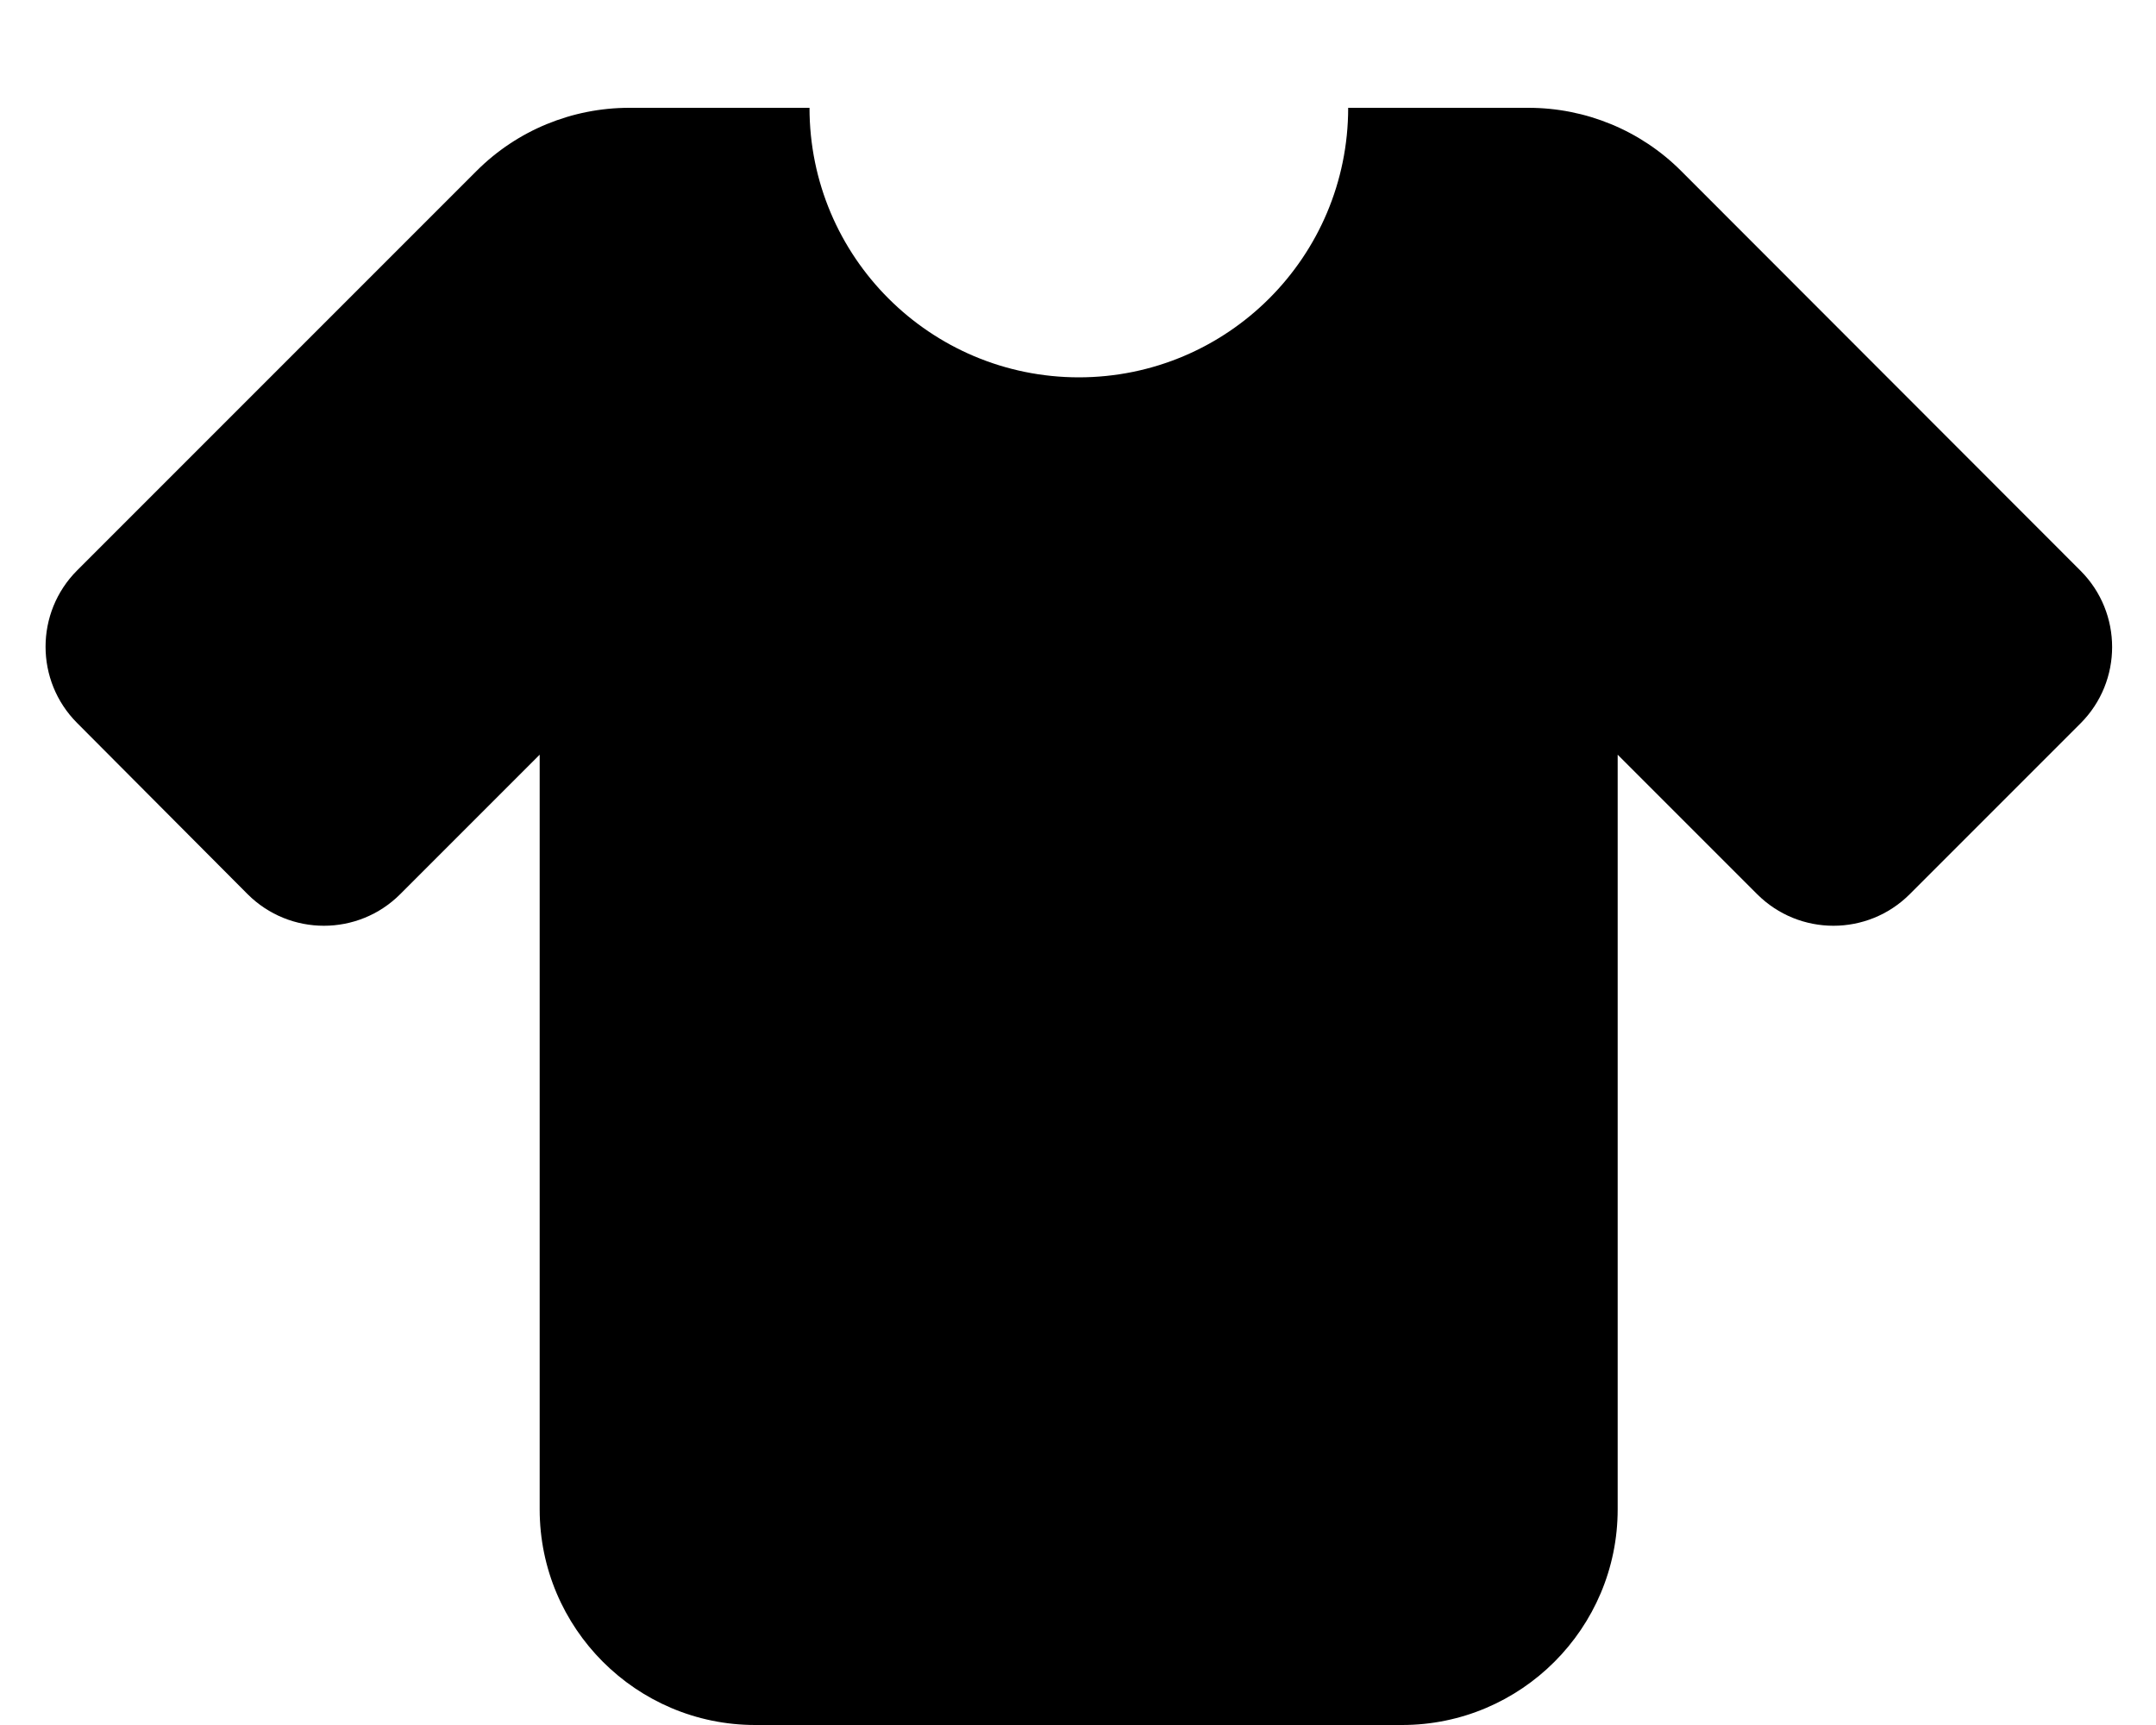
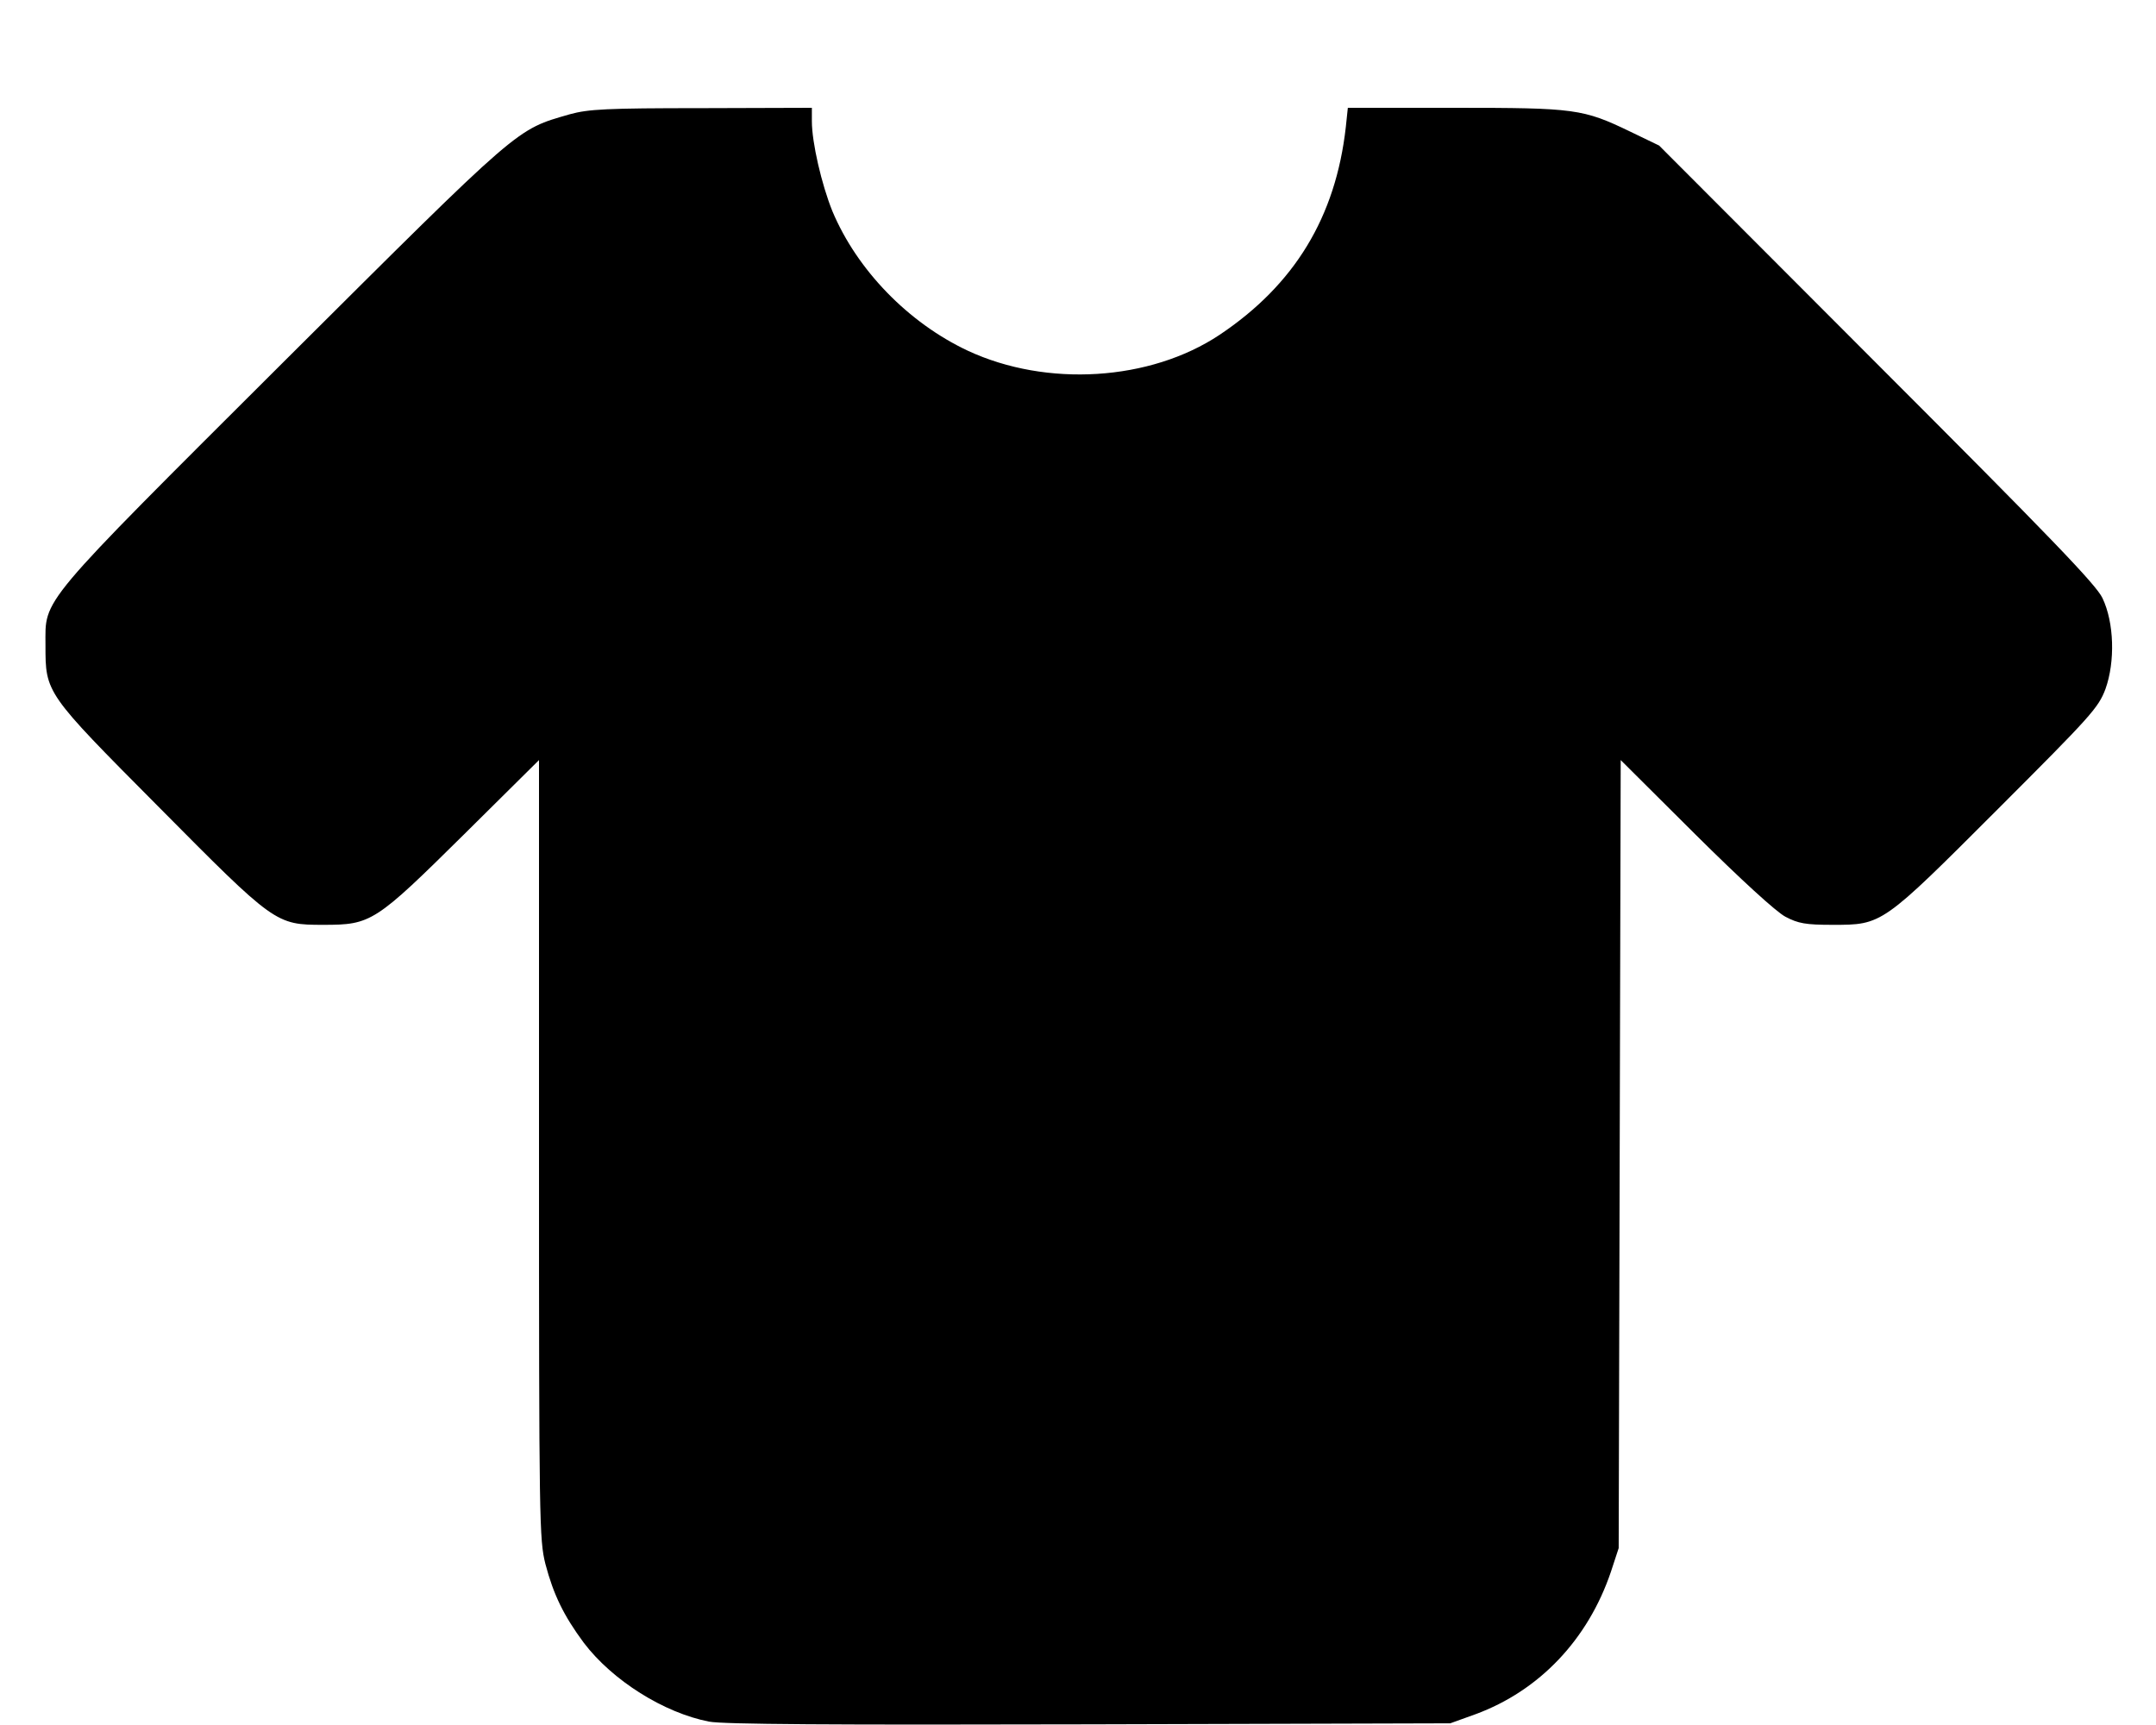
- <svg xmlns="http://www.w3.org/2000/svg" viewBox="0 0 640 512">
-   <path d="M320.2 112c44.2 0 80-35.8 80-80l53.5 0c17 0 33.3 6.7 45.3 18.7L617.6 169.4c12.5 12.5 12.5 32.8 0 45.3l-50.7 50.7c-12.5 12.5-32.8 12.5-45.3 0l-41.4-41.4 0 224c0 35.3-28.7 64-64 64l-192 0c-35.3 0-64-28.7-64-64l0-224-41.4 41.4c-12.5 12.5-32.8 12.5-45.3 0L22.9 214.6c-12.5-12.5-12.5-32.8 0-45.3L141.5 50.7c12-12 28.3-18.7 45.3-18.7l53.5 0c0 44.2 35.8 80 80 80z" />
+ <svg xmlns="http://www.w3.org/2000/svg" version="1.0" width="640pt" height="512pt" viewBox="0 0 640 512" preserveAspectRatio="xMidYMid meet">
+   <g transform="translate(0,512) scale(0.1,-0.1)" fill="#000000" stroke="none">
+     <path d="M1692 4781 c-162 -47 -139 -27 -850 -735 -735 -733 -707 -700 -707 -841 0 -142 -1 -141 334 -478 347 -350 349 -352 491 -352 142 0 153 7 418 269 l222 220 0 -1156 c0 -1109 1 -1158 19 -1230 24 -91 54 -153 114 -234 85 -112 238 -208 372 -234 43 -8 358 -10 1130 -8 l1070 3 75 27 c190 70 334 222 402 423 l23 70 3 1169 3 1170 222 -221 c135 -134 240 -230 267 -244 38 -20 60 -24 140 -24 148 0 146 -1 491 344 276 276 298 300 319 356 29 81 26 197 -9 270 -19 40 -156 182 -670 696 l-646 647 -85 41 c-141 68 -164 71 -521 71 l-318 0 -6 -57 c-30 -267 -152 -468 -375 -617 -206 -137 -513 -156 -747 -47 -177 83 -329 240 -402 414 -32 79 -61 204 -61 267 l0 40 -327 -1 c-284 0 -336 -3 -391 -18z" />
+   </g>
</svg>
